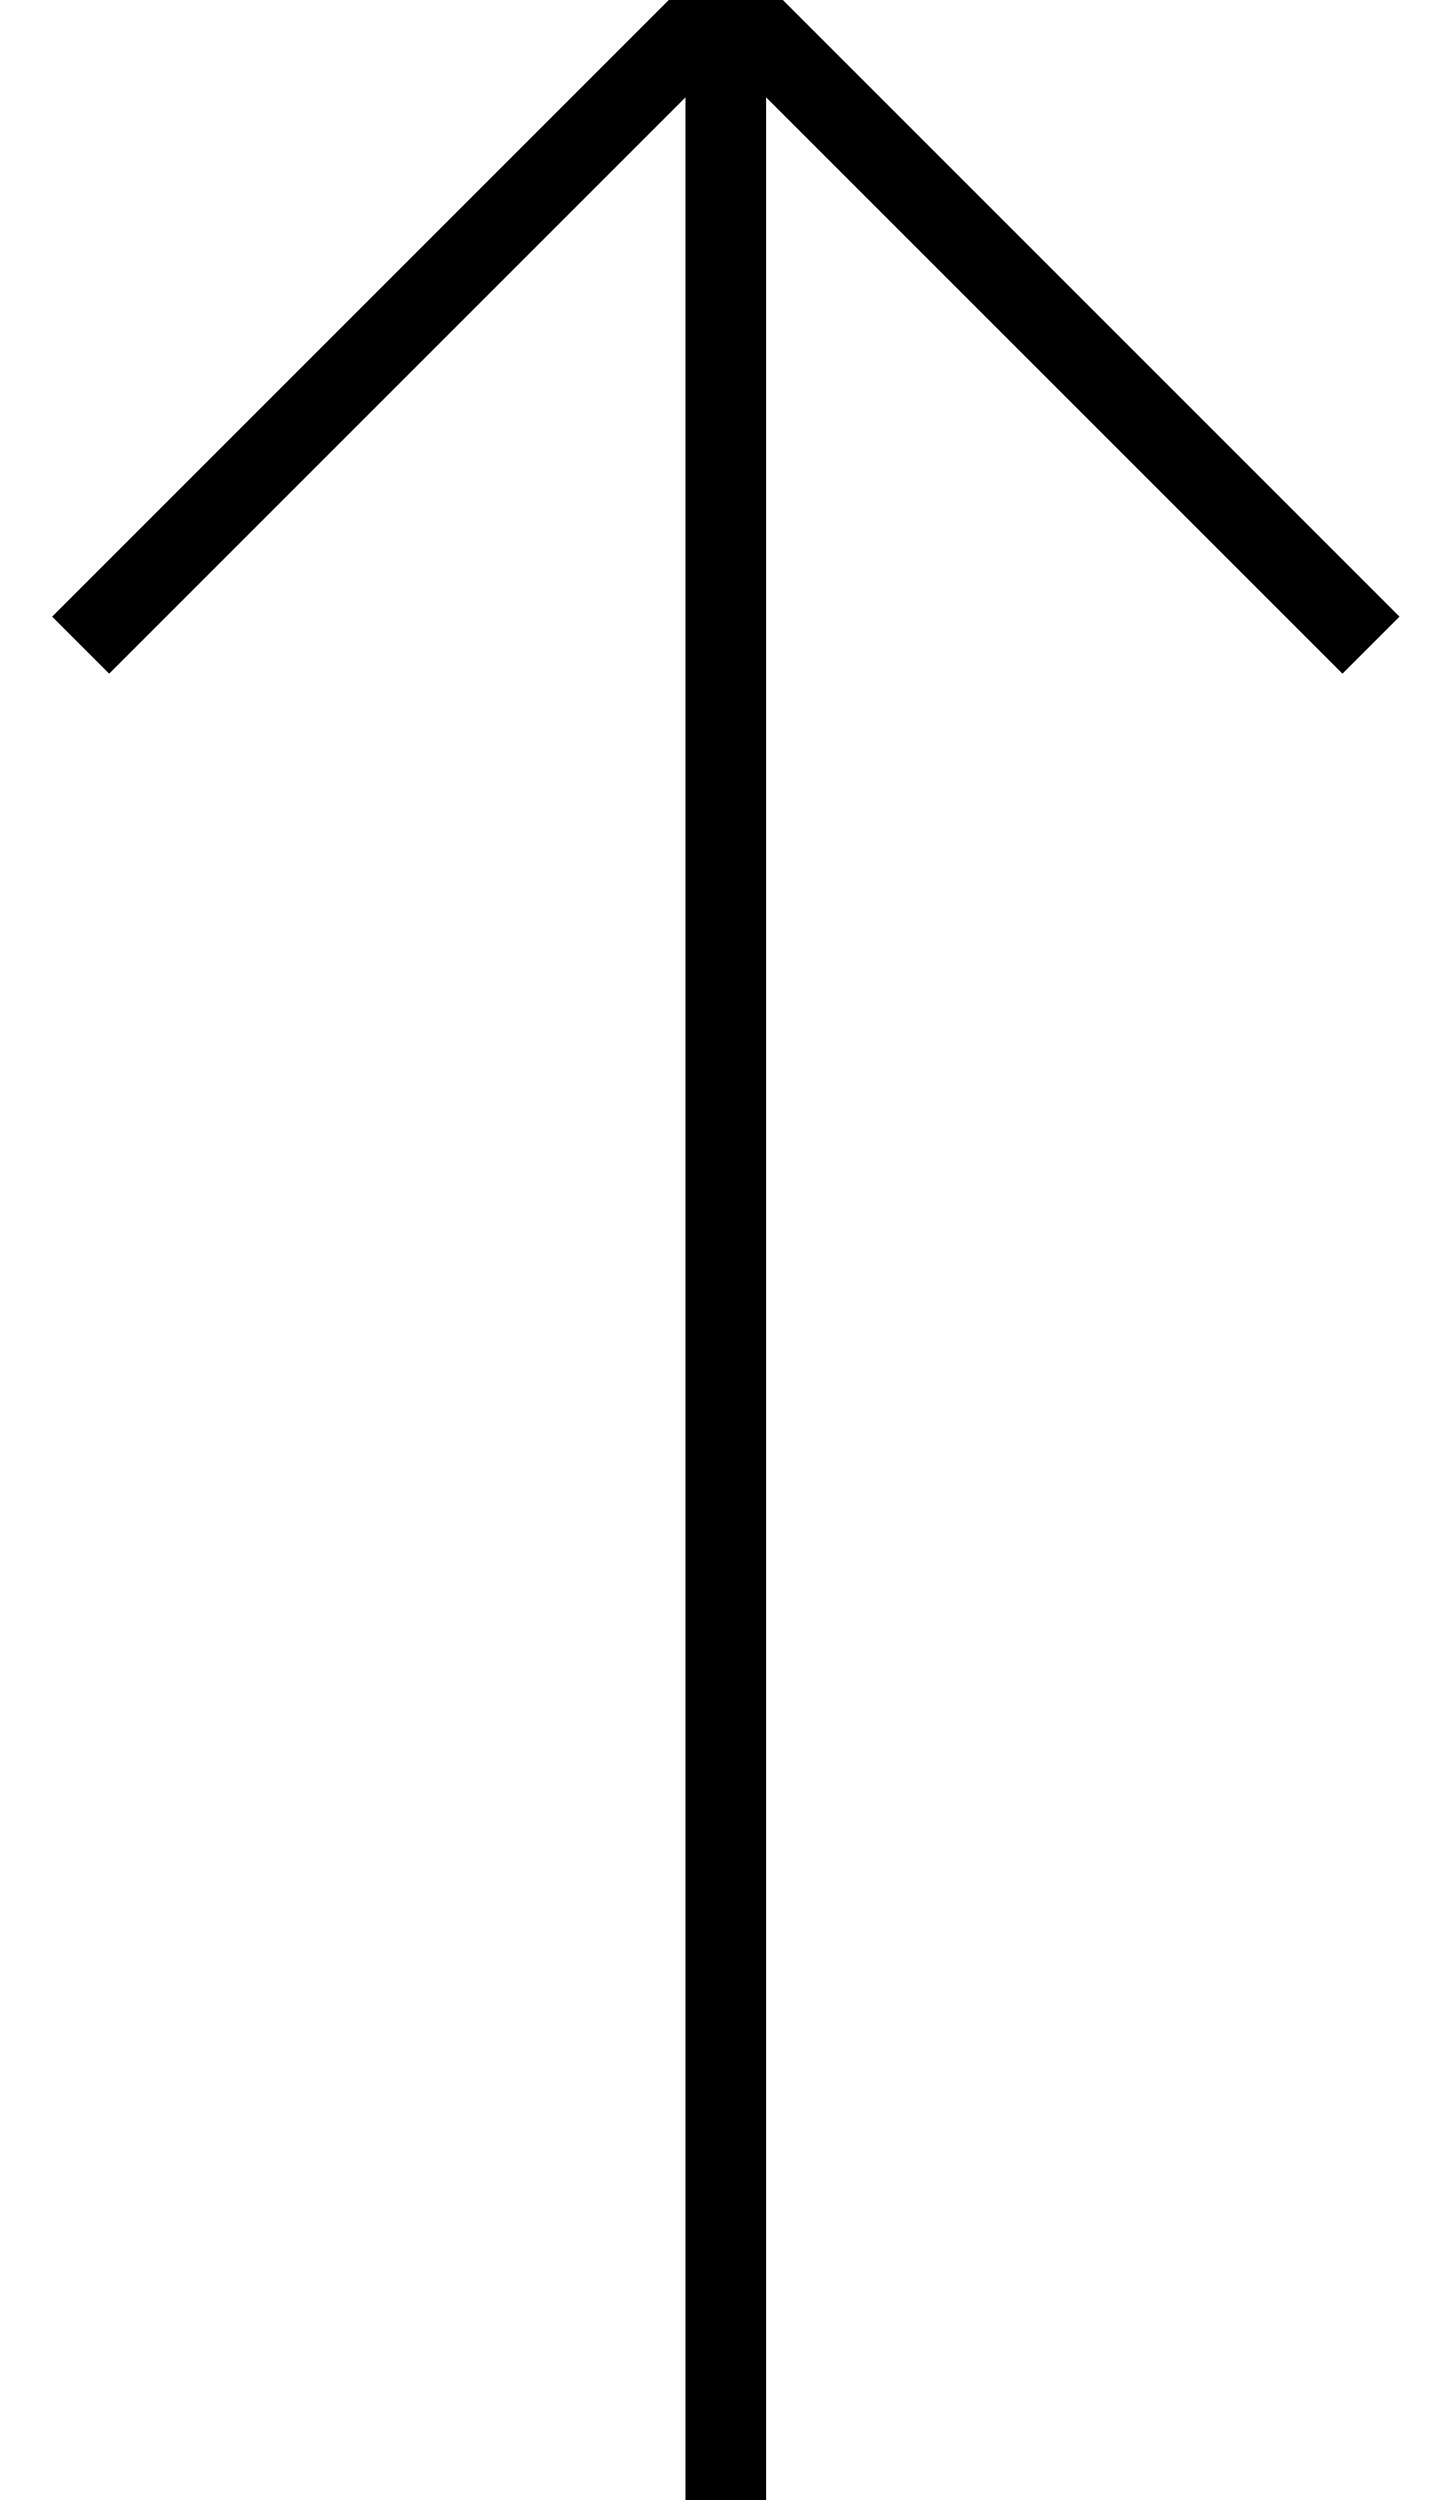
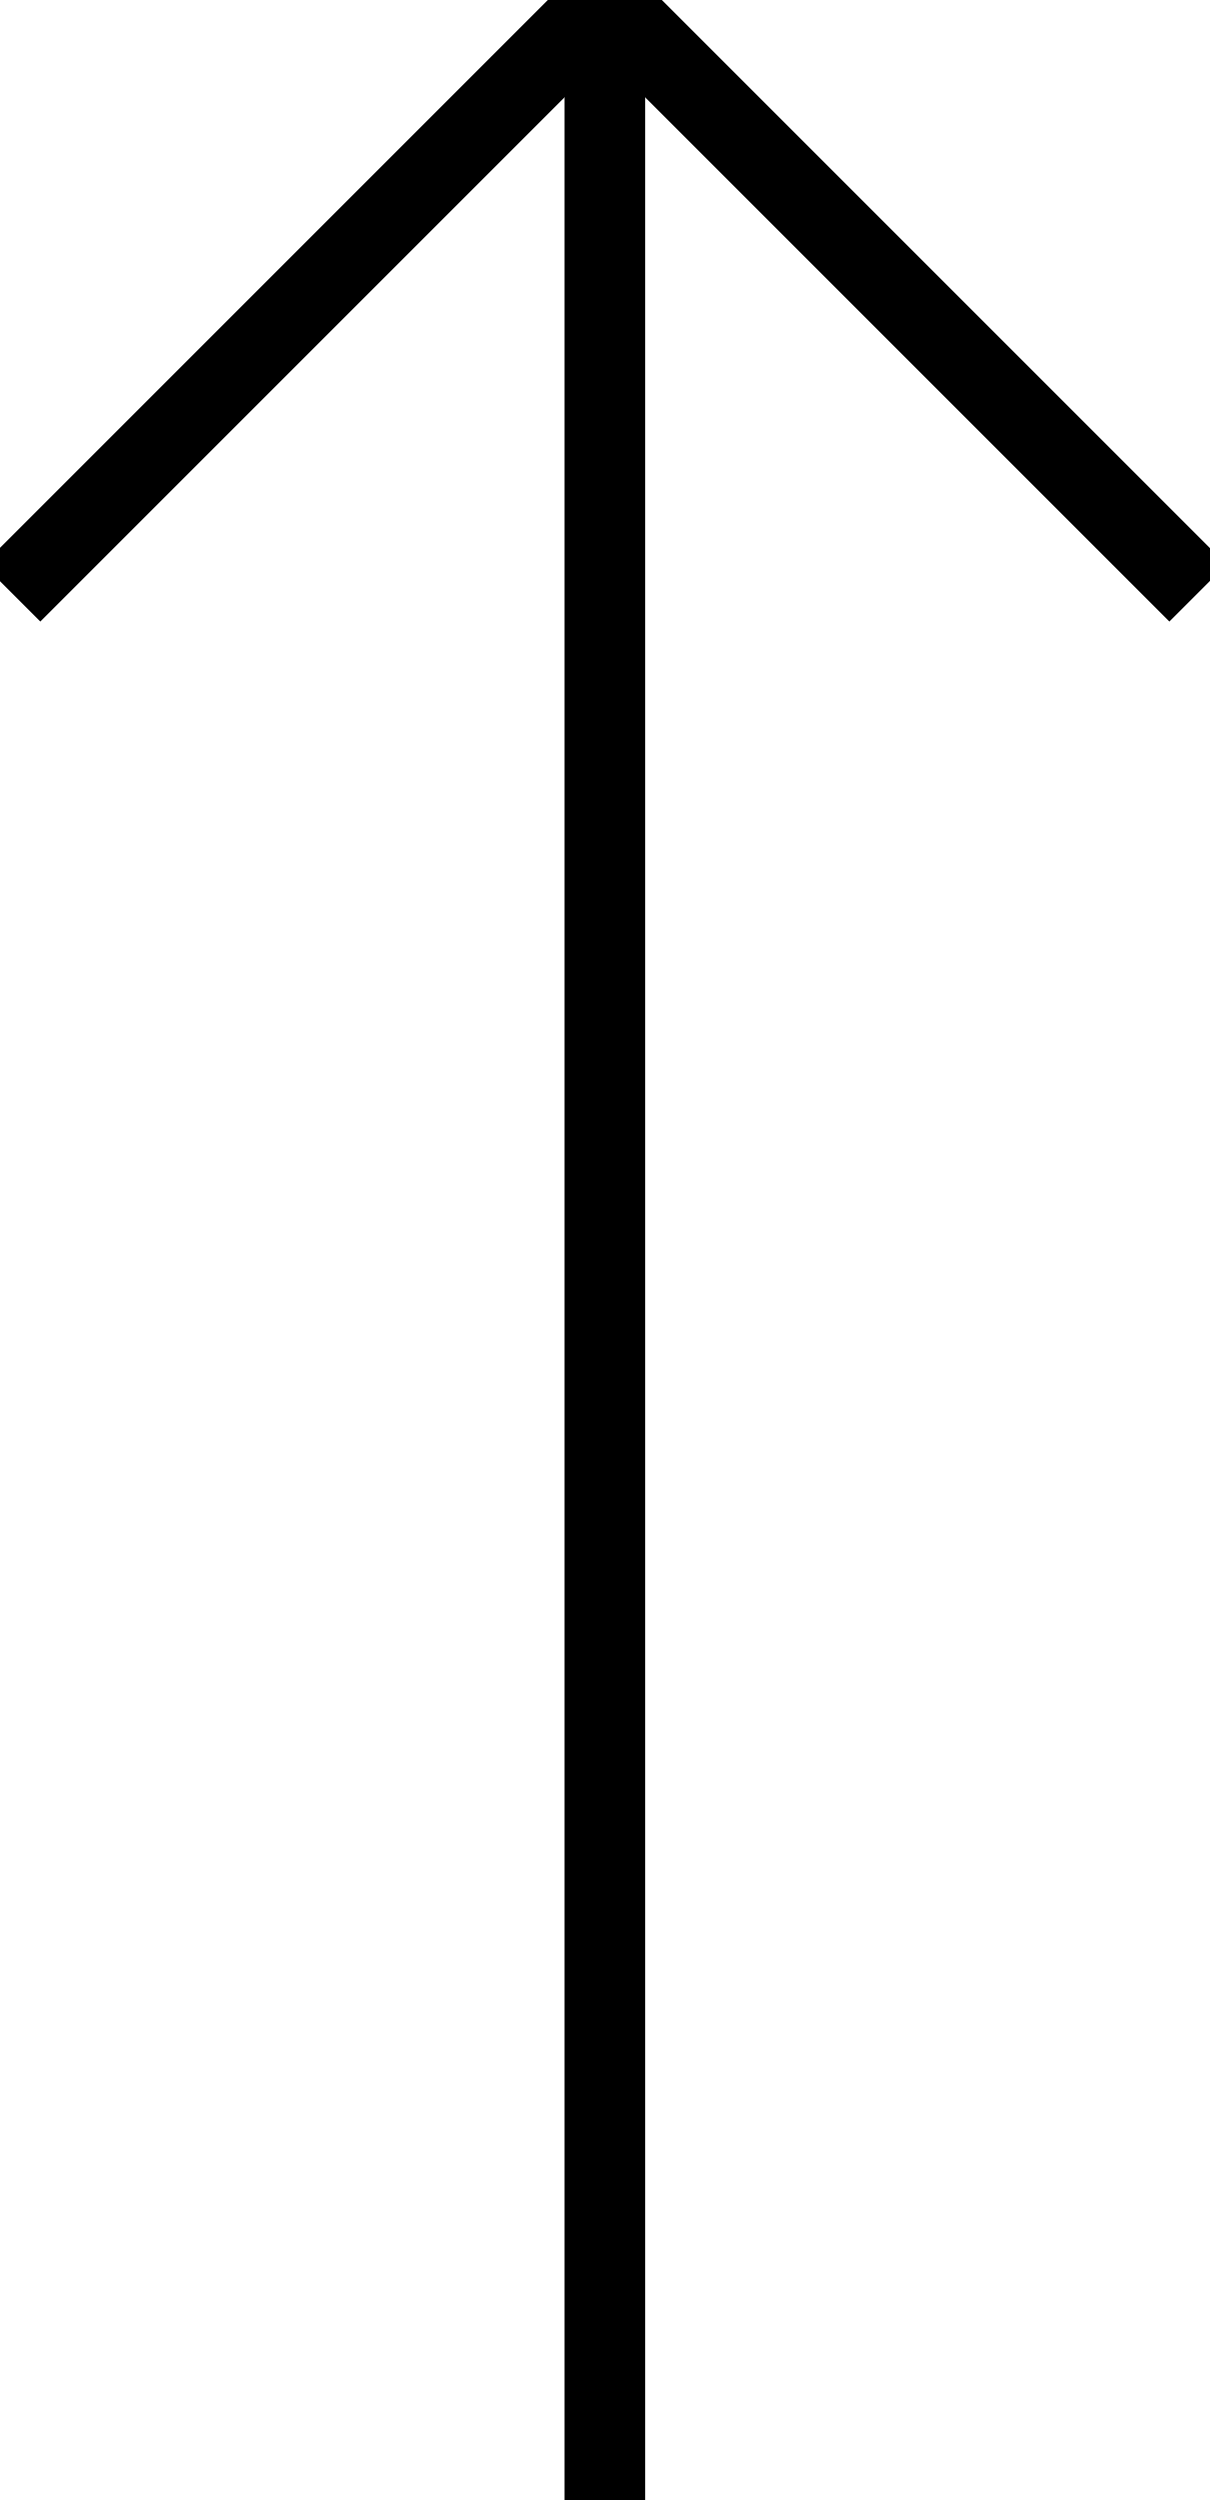
- <svg xmlns="http://www.w3.org/2000/svg" width="18px" height="31px" viewBox="0 0 18 31" version="1.1">
+ <svg xmlns="http://www.w3.org/2000/svg" width="15px" height="31px" viewBox="0 0 15 31" version="1.1">
  <defs />
-   <g id="page" stroke="none" stroke-width="1" fill="none" fill-rule="evenodd">
-     <g id="Artboard" transform="translate(-775, -161)" stroke="#000000">
+   <g id="page" stroke="none" stroke-width="1" fill="none" fill-rule="evenodd" stroke-linecap="square">
+     <g id="Artboard" transform="translate(-776, -161)" stroke="#000000">
      <g id="arrow2_up" transform="translate(776, 161)">
-         <path d="M8,0 L8,31" id="Line" />
-         <polyline id="Path-3" points="0 8 8 0 16 8" />
+         <path d="M7.5,0.5 L7.5,30.5" id="Line" />
+         <polyline id="Path-3" points="0.5 7 7.5 0 14.5 7" />
      </g>
    </g>
  </g>
</svg>
